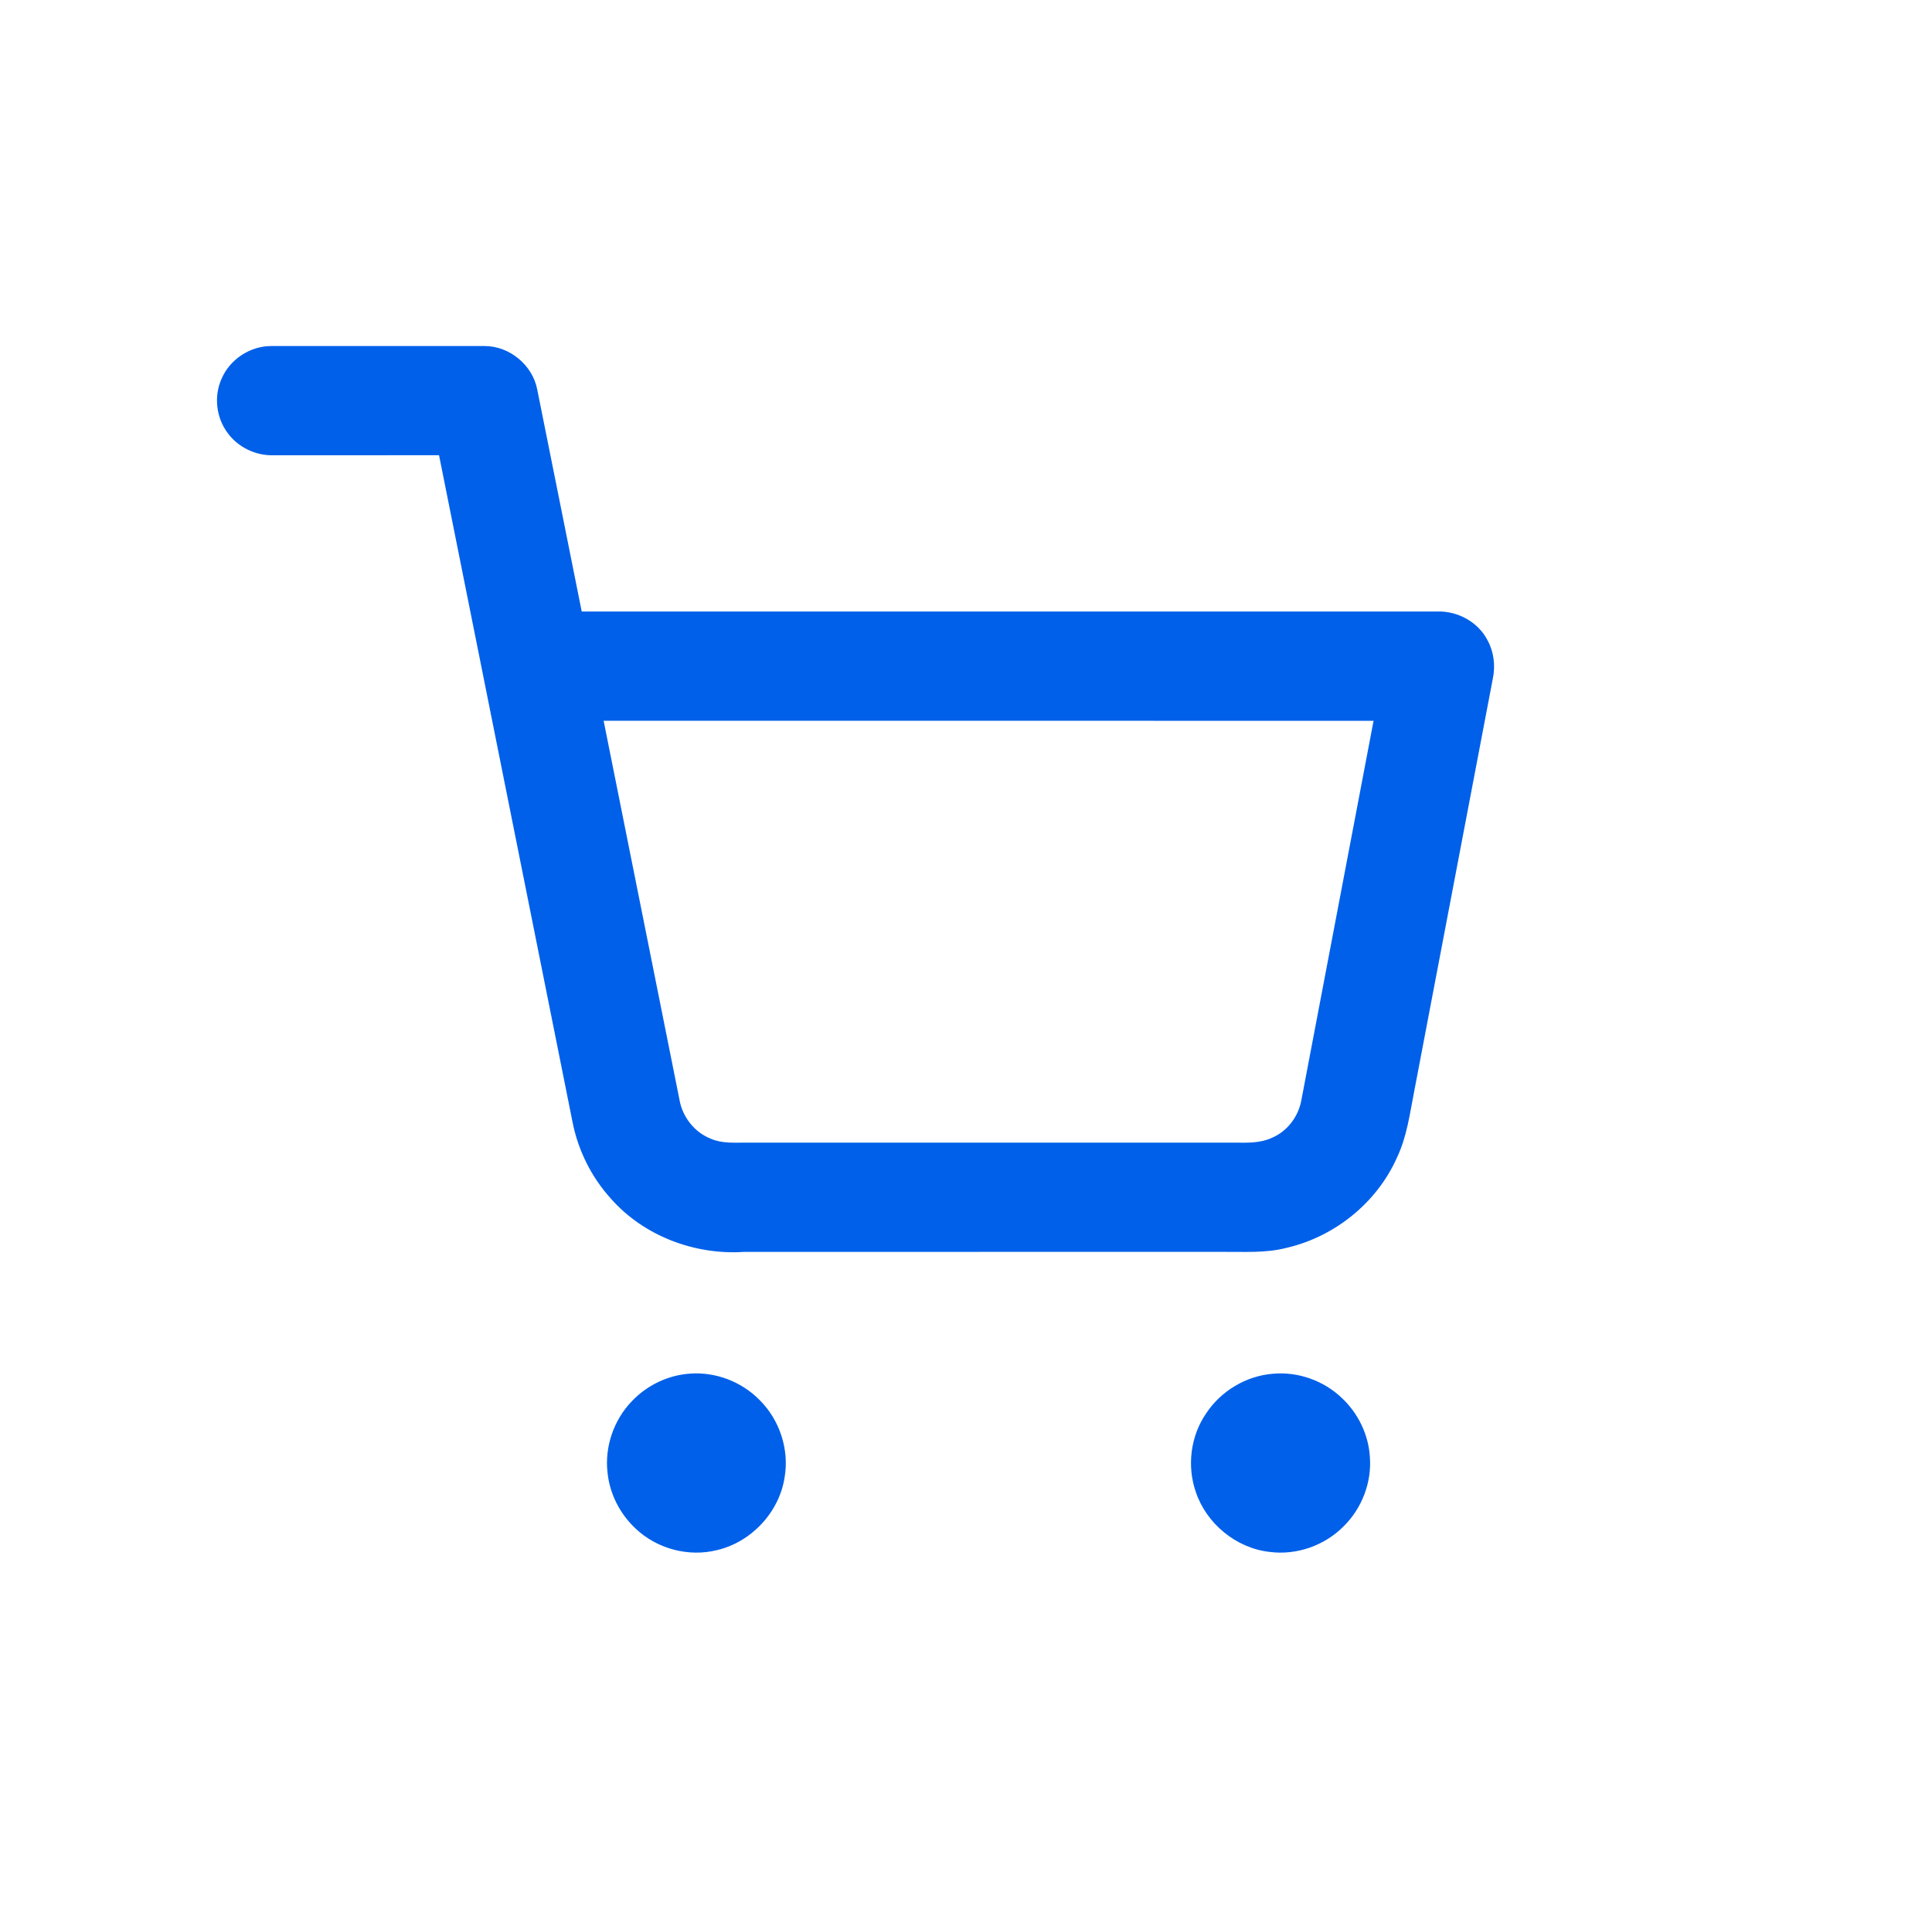
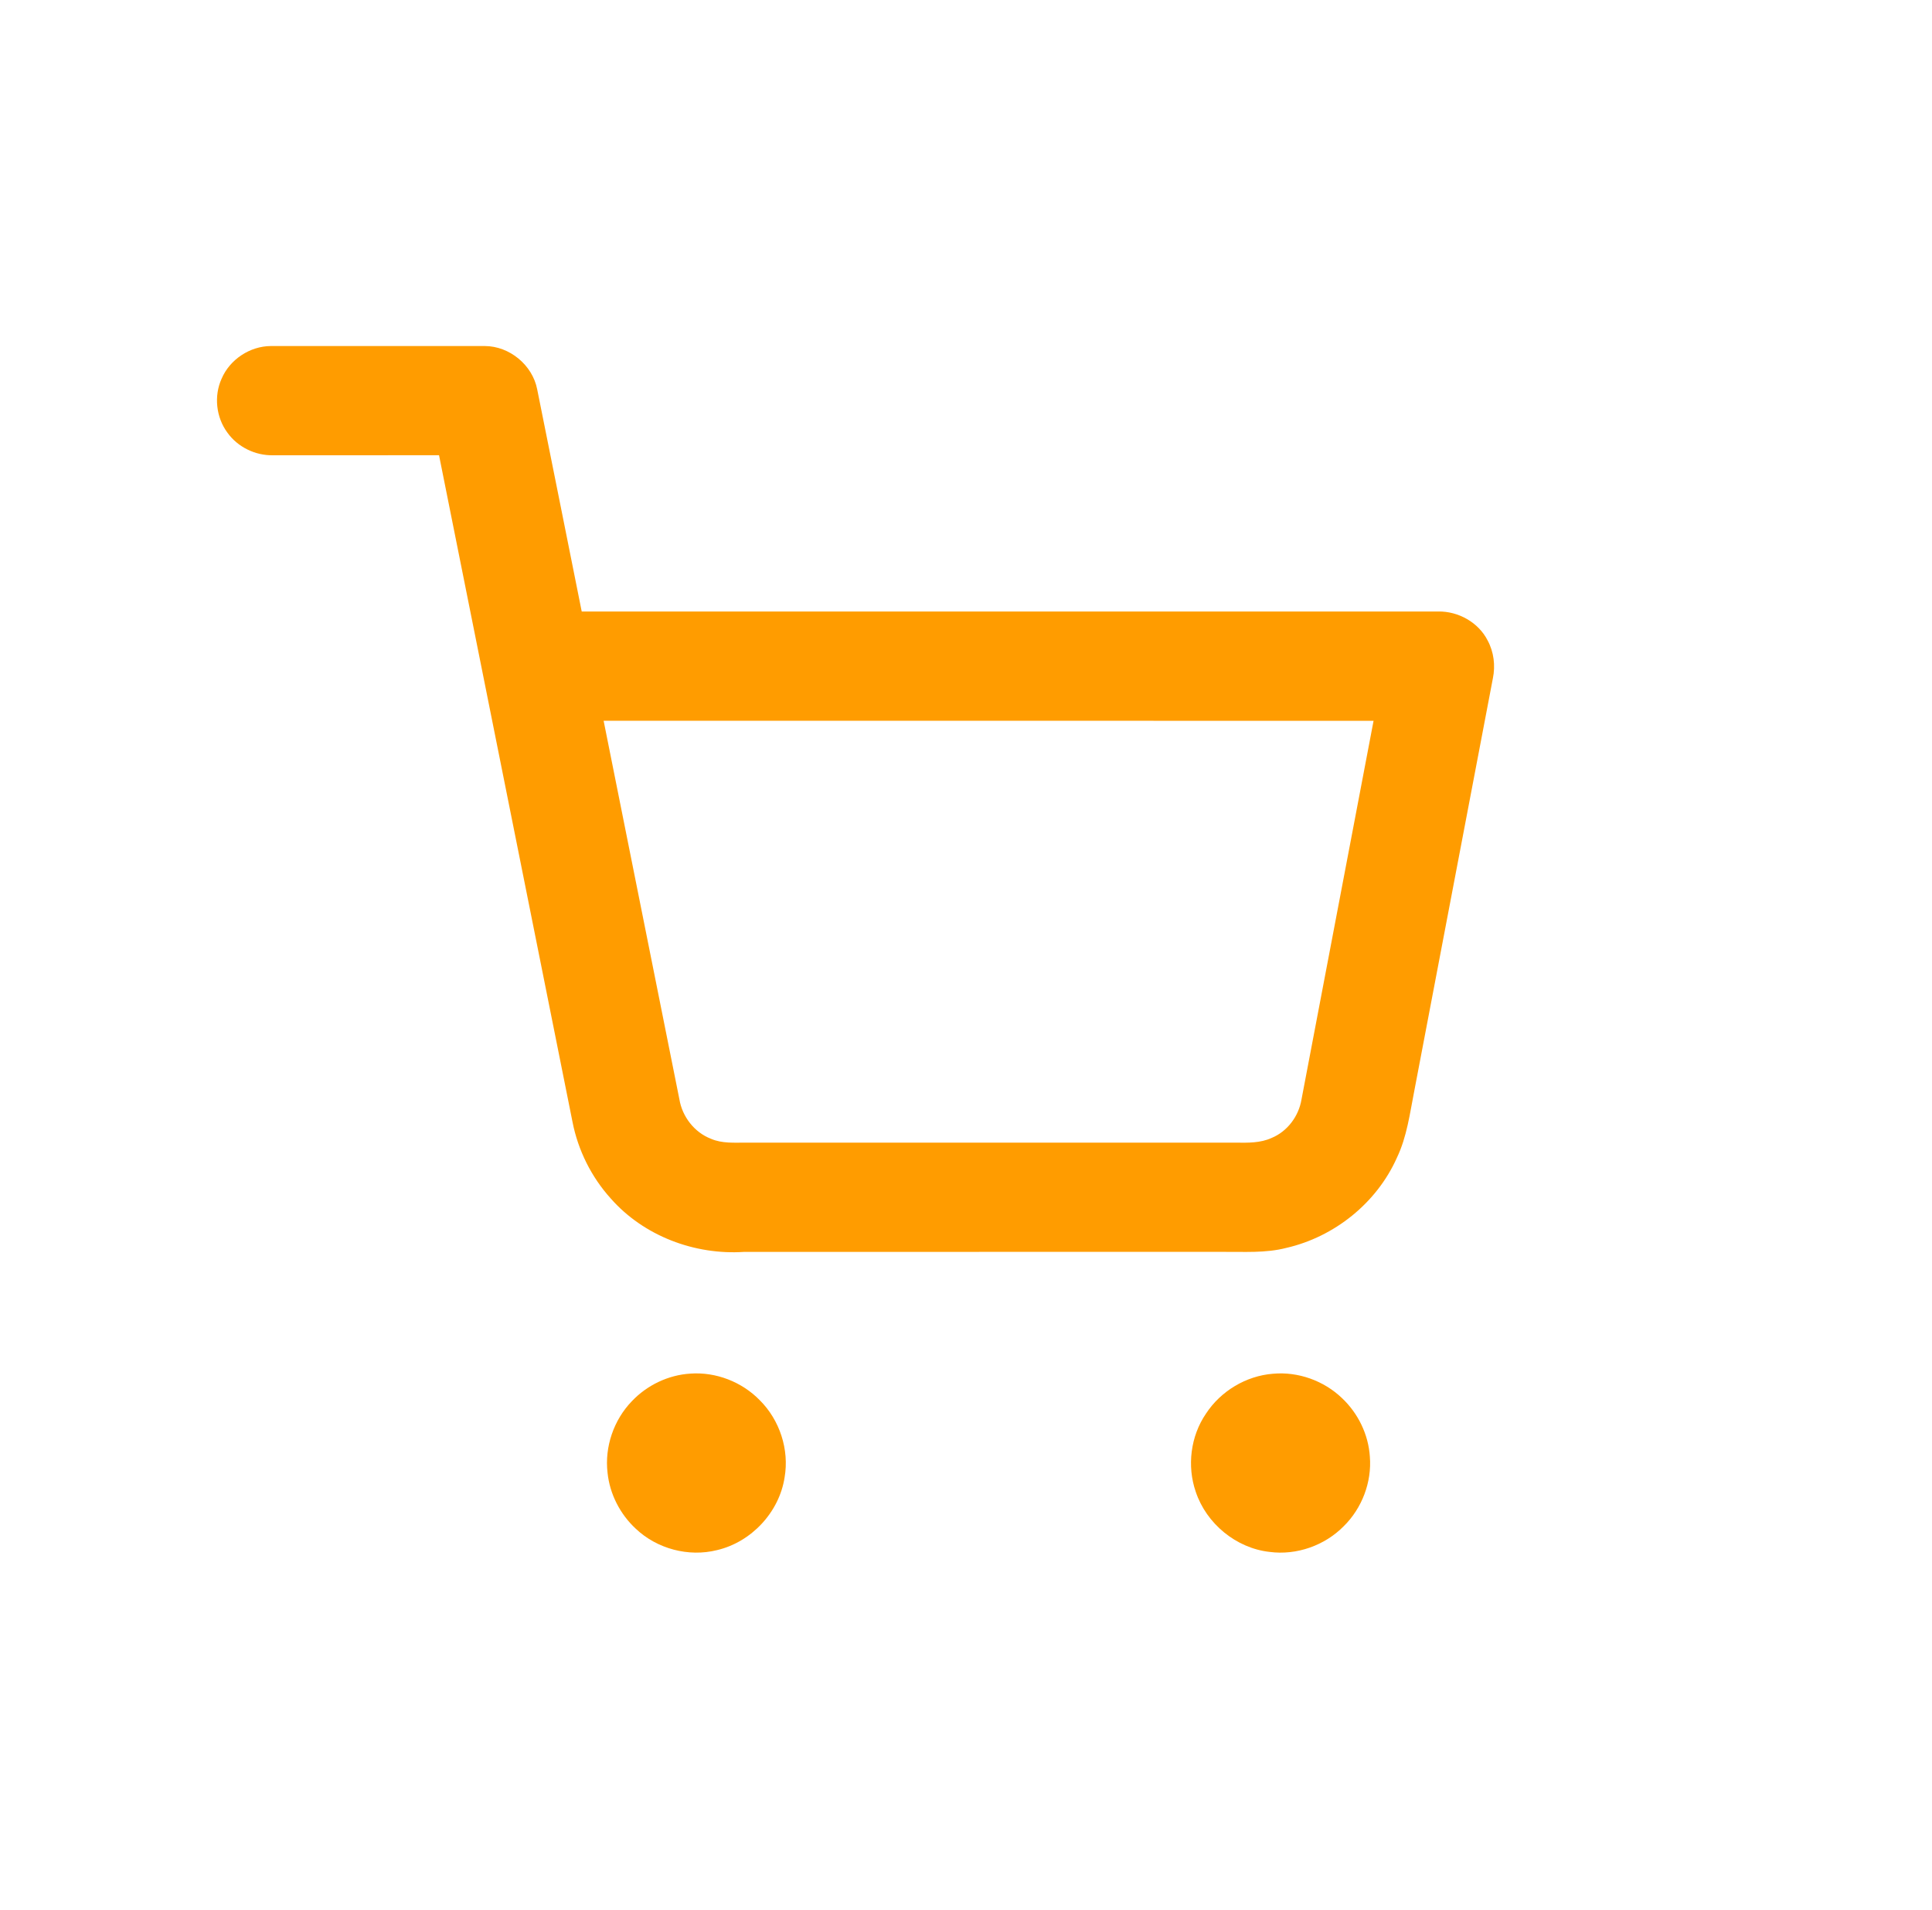
<svg xmlns="http://www.w3.org/2000/svg" width="849pt" height="839pt" viewBox="0 0 849 839" version="1.1">
-   <g id="#0060EA">
-     <path fill="#0060EA" opacity="1.00" d=" M 97.39 166.36 C 101.01 157.91 109.82 152.09 119.01 152.03 C 150.35 152.00 181.70 152.00 213.05 152.03 C 223.91 152.06 233.99 160.37 236.06 171.04 C 242.62 203.57 249.10 236.12 255.63 268.66 C 381.08 268.68 506.53 268.68 631.99 268.66 C 640.82 268.50 649.69 273.43 653.72 281.37 C 656.46 286.42 657.19 292.43 656.03 298.03 C 644.51 358.38 633.03 418.74 621.53 479.10 C 619.55 489.10 618.29 499.41 613.83 508.70 C 604.97 528.54 586.38 543.41 565.27 548.26 C 556.04 550.65 546.46 549.90 537.03 550.00 C 467.03 550.00 397.04 550.01 327.04 550.01 C 305.29 551.47 282.89 543.03 268.40 526.56 C 259.88 517.14 254.01 505.36 251.58 492.90 C 232.05 395.26 212.49 297.64 192.93 200.01 C 168.63 200.02 144.32 200.01 120.02 200.02 C 112.23 200.20 104.45 196.43 99.92 190.06 C 94.95 183.34 93.93 173.98 97.39 166.36 M 265.26 316.67 C 276.33 372.09 287.46 427.49 298.54 482.91 C 299.79 490.59 305.13 497.51 312.43 500.32 C 317.33 502.46 322.78 501.99 327.99 502.01 C 399.65 502.02 471.31 502.01 542.97 502.02 C 548.30 502.08 553.88 502.23 558.84 499.93 C 565.76 497.07 570.71 490.38 571.93 483.05 C 582.47 427.59 593.05 372.14 603.60 316.68 C 490.82 316.67 378.04 316.68 265.26 316.67 Z" />
-     <path fill="#0060EA" opacity="1.00" d=" M 303.38 603.49 C 314.62 602.68 326.05 607.13 333.89 615.20 C 342.65 623.91 346.90 636.91 344.78 649.11 C 342.43 664.41 330.14 677.52 315.09 681.04 C 302.60 684.17 288.75 680.49 279.41 671.66 C 272.51 665.28 267.93 656.39 266.98 647.02 C 265.65 635.65 269.71 623.85 277.65 615.63 C 284.32 608.57 293.67 604.09 303.38 603.49 Z" />
-     <path fill="#0060EA" opacity="1.00" d=" M 559.40 603.55 C 570.43 602.54 581.74 606.59 589.72 614.25 C 596.79 620.90 601.34 630.22 601.97 639.94 C 602.88 651.17 598.52 662.64 590.49 670.53 C 582.14 679.03 569.77 683.39 557.94 681.83 C 543.24 680.21 530.14 669.43 525.47 655.44 C 521.54 644.10 523.18 630.94 529.99 621.03 C 536.46 611.15 547.60 604.47 559.40 603.55 Z" />
+   <g id="#FF9C00">
+     <path fill="#FF9C00" opacity="1.00" d=" M 97.39 166.36 C 101.01 157.91 109.82 152.09 119.01 152.03 C 150.35 152.00 181.70 152.00 213.05 152.03 C 223.91 152.06 233.99 160.37 236.06 171.04 C 242.62 203.57 249.10 236.12 255.63 268.66 C 381.08 268.68 506.53 268.68 631.99 268.66 C 640.82 268.50 649.69 273.43 653.72 281.37 C 656.46 286.42 657.19 292.43 656.03 298.03 C 644.51 358.38 633.03 418.74 621.53 479.10 C 619.55 489.10 618.29 499.41 613.83 508.70 C 604.97 528.54 586.38 543.41 565.27 548.26 C 556.04 550.65 546.46 549.90 537.03 550.00 C 467.03 550.00 397.04 550.01 327.04 550.01 C 305.29 551.47 282.89 543.03 268.40 526.56 C 259.88 517.14 254.01 505.36 251.58 492.90 C 232.05 395.26 212.49 297.64 192.93 200.01 C 168.63 200.02 144.32 200.01 120.02 200.02 C 112.23 200.20 104.45 196.43 99.92 190.06 C 94.95 183.34 93.93 173.98 97.39 166.36 M 265.26 316.67 C 276.33 372.09 287.46 427.49 298.54 482.91 C 299.79 490.59 305.13 497.51 312.43 500.32 C 317.33 502.46 322.78 501.99 327.99 502.01 C 399.65 502.02 471.31 502.01 542.97 502.02 C 548.30 502.08 553.88 502.23 558.84 499.93 C 565.76 497.07 570.71 490.38 571.93 483.05 C 582.47 427.59 593.05 372.14 603.60 316.68 C 490.82 316.67 378.04 316.68 265.26 316.67 Z" />
+     <path fill="#FF9C00" opacity="1.00" d=" M 303.38 603.49 C 314.62 602.68 326.05 607.13 333.89 615.20 C 342.65 623.91 346.90 636.91 344.78 649.11 C 342.43 664.41 330.14 677.52 315.09 681.04 C 302.60 684.17 288.75 680.49 279.41 671.66 C 272.51 665.28 267.93 656.39 266.98 647.02 C 265.65 635.65 269.71 623.85 277.65 615.63 C 284.32 608.57 293.67 604.09 303.38 603.49 Z" />
+     <path fill="#FF9C00" opacity="1.00" d=" M 559.40 603.55 C 570.43 602.54 581.74 606.59 589.72 614.25 C 596.79 620.90 601.34 630.22 601.97 639.94 C 602.88 651.17 598.52 662.64 590.49 670.53 C 582.14 679.03 569.77 683.39 557.94 681.83 C 543.24 680.21 530.14 669.43 525.47 655.44 C 521.54 644.10 523.18 630.94 529.99 621.03 C 536.46 611.15 547.60 604.47 559.40 603.55 Z" />
  </g>
</svg>
